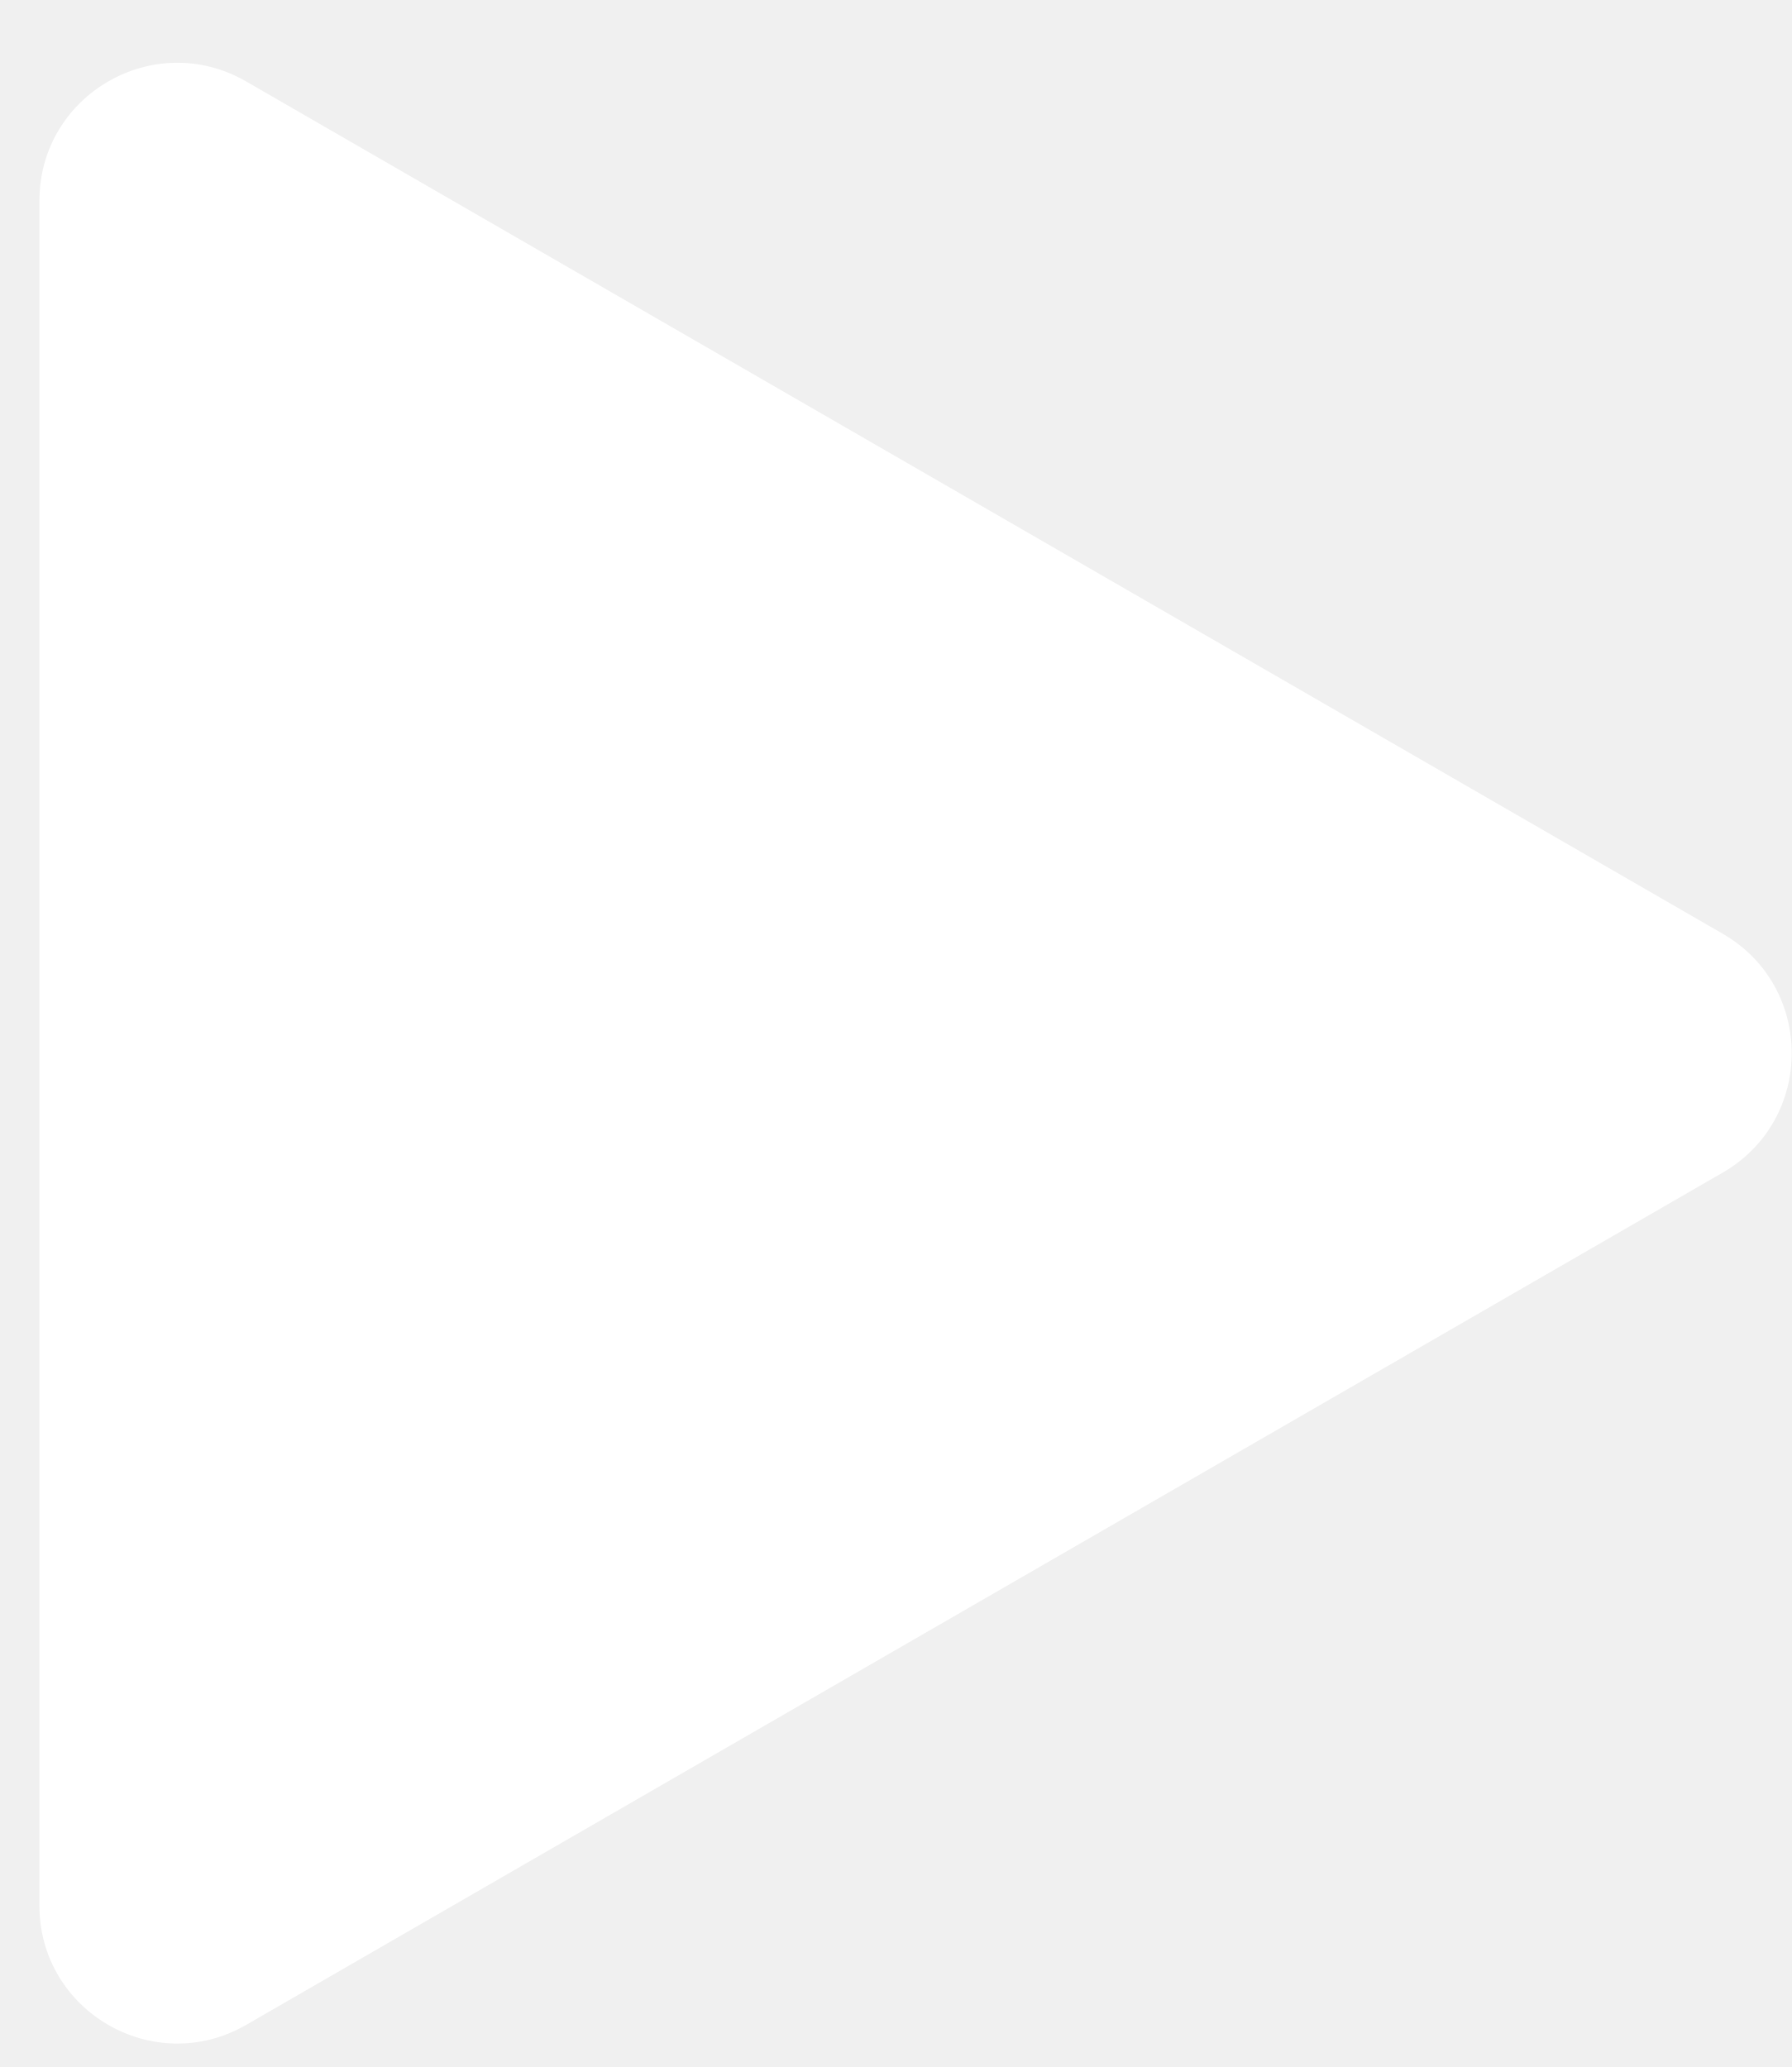
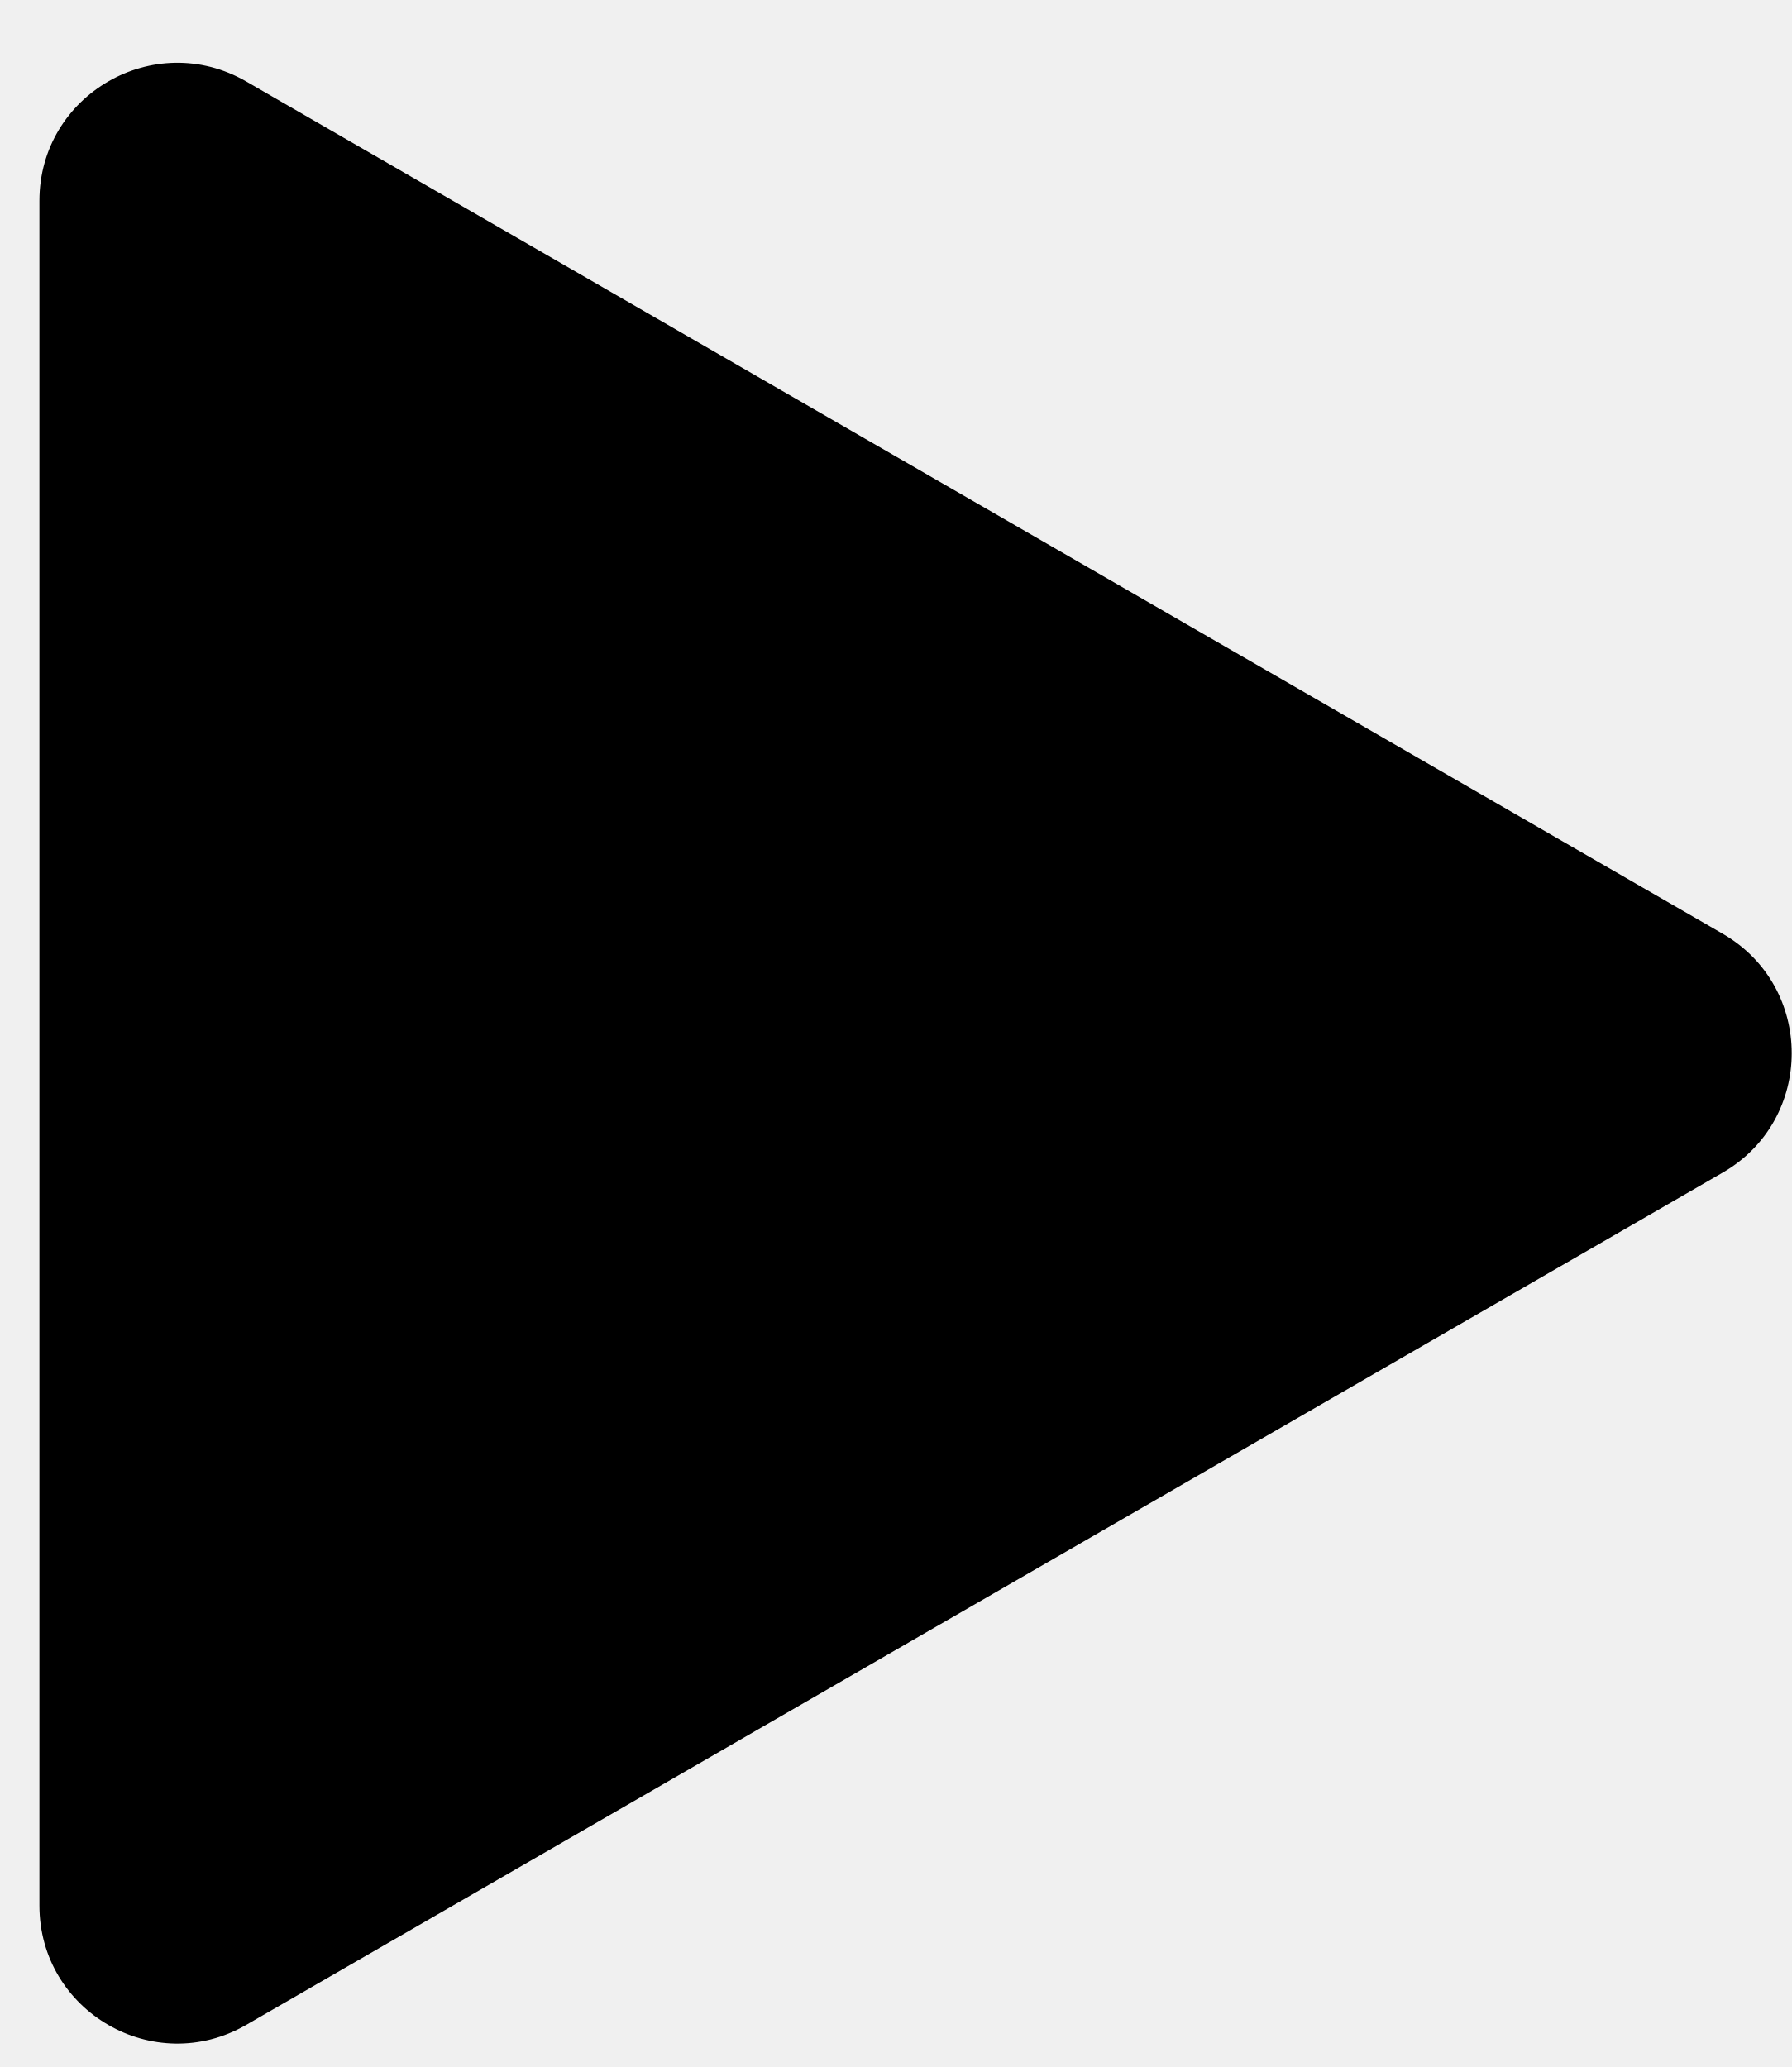
<svg xmlns="http://www.w3.org/2000/svg" width="26" height="30" viewBox="0 0 26 30" fill="none">
-   <path d="M25 13.553C26.333 14.323 26.333 16.248 25 17.018L3.572 29.389C2.238 30.159 0.572 29.197 0.572 27.657L0.572 2.914C0.572 1.374 2.238 0.412 3.572 1.182L25 13.553Z" fill="white" />
+   <path d="M25 13.553C26.333 14.323 26.333 16.248 25 17.018L3.572 29.389C2.238 30.159 0.572 29.197 0.572 27.657L0.572 2.914C0.572 1.374 2.238 0.412 3.572 1.182L25 13.553Z" fill="currentColor" />
</svg>
